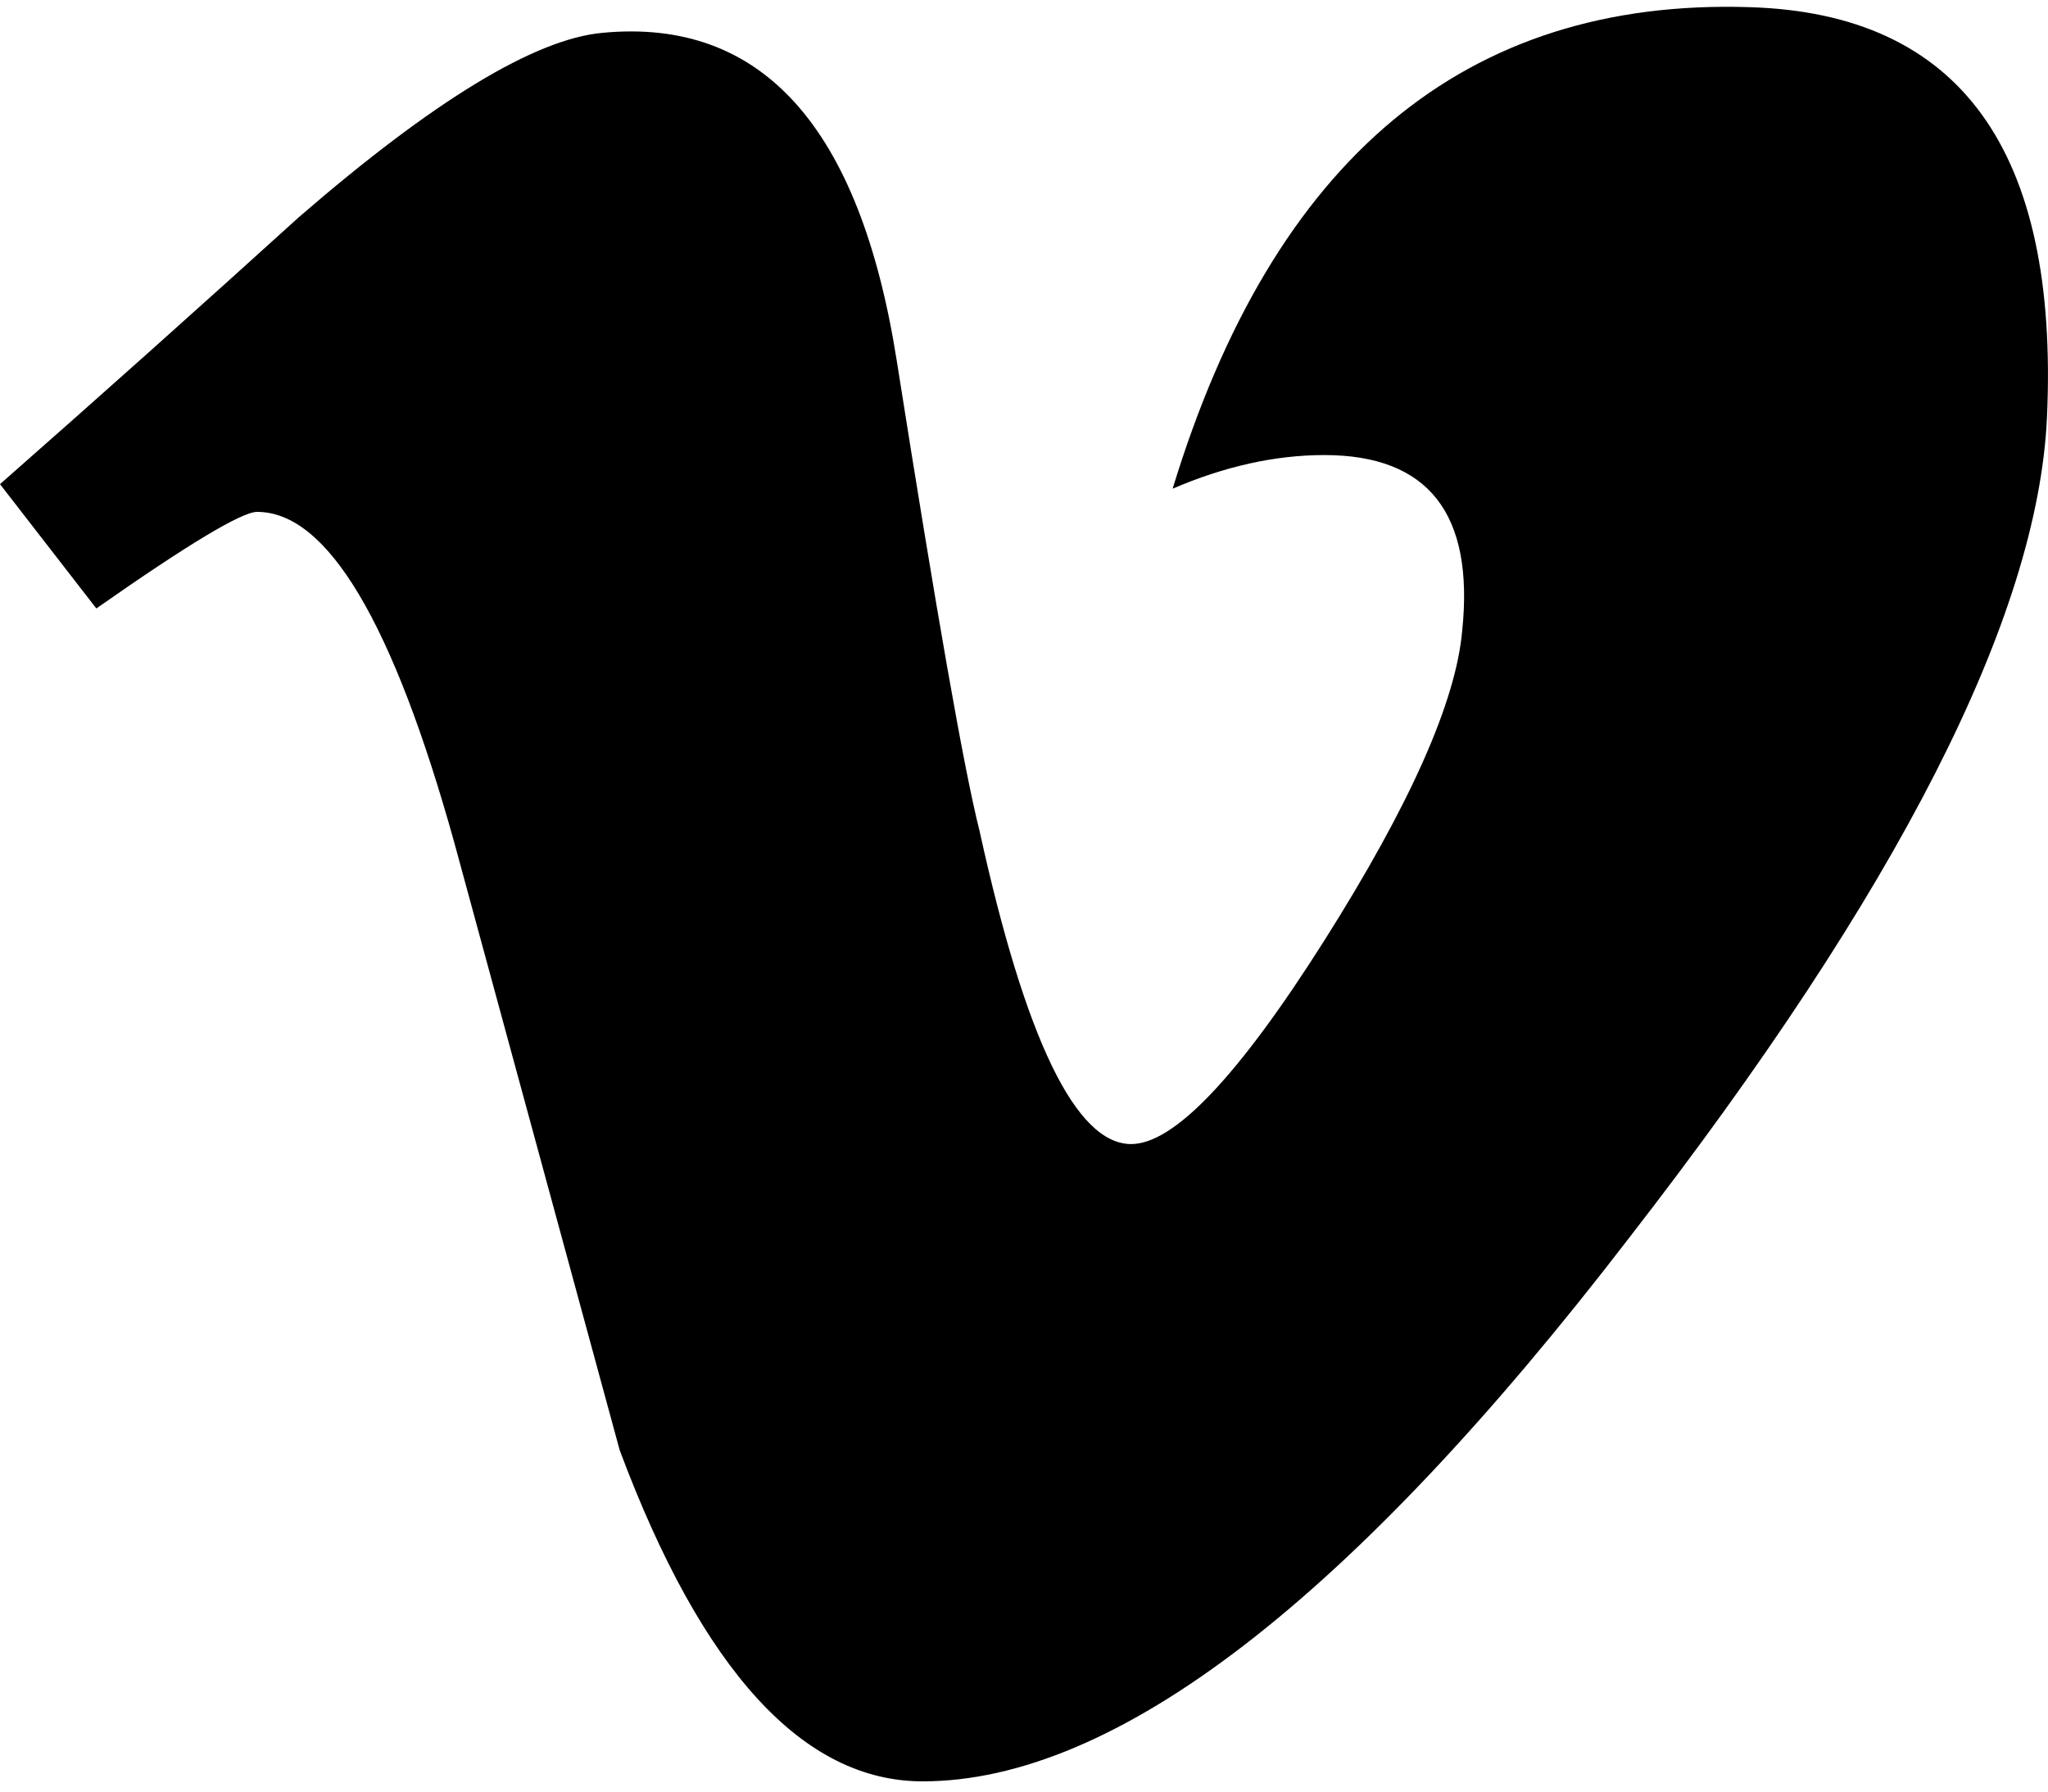
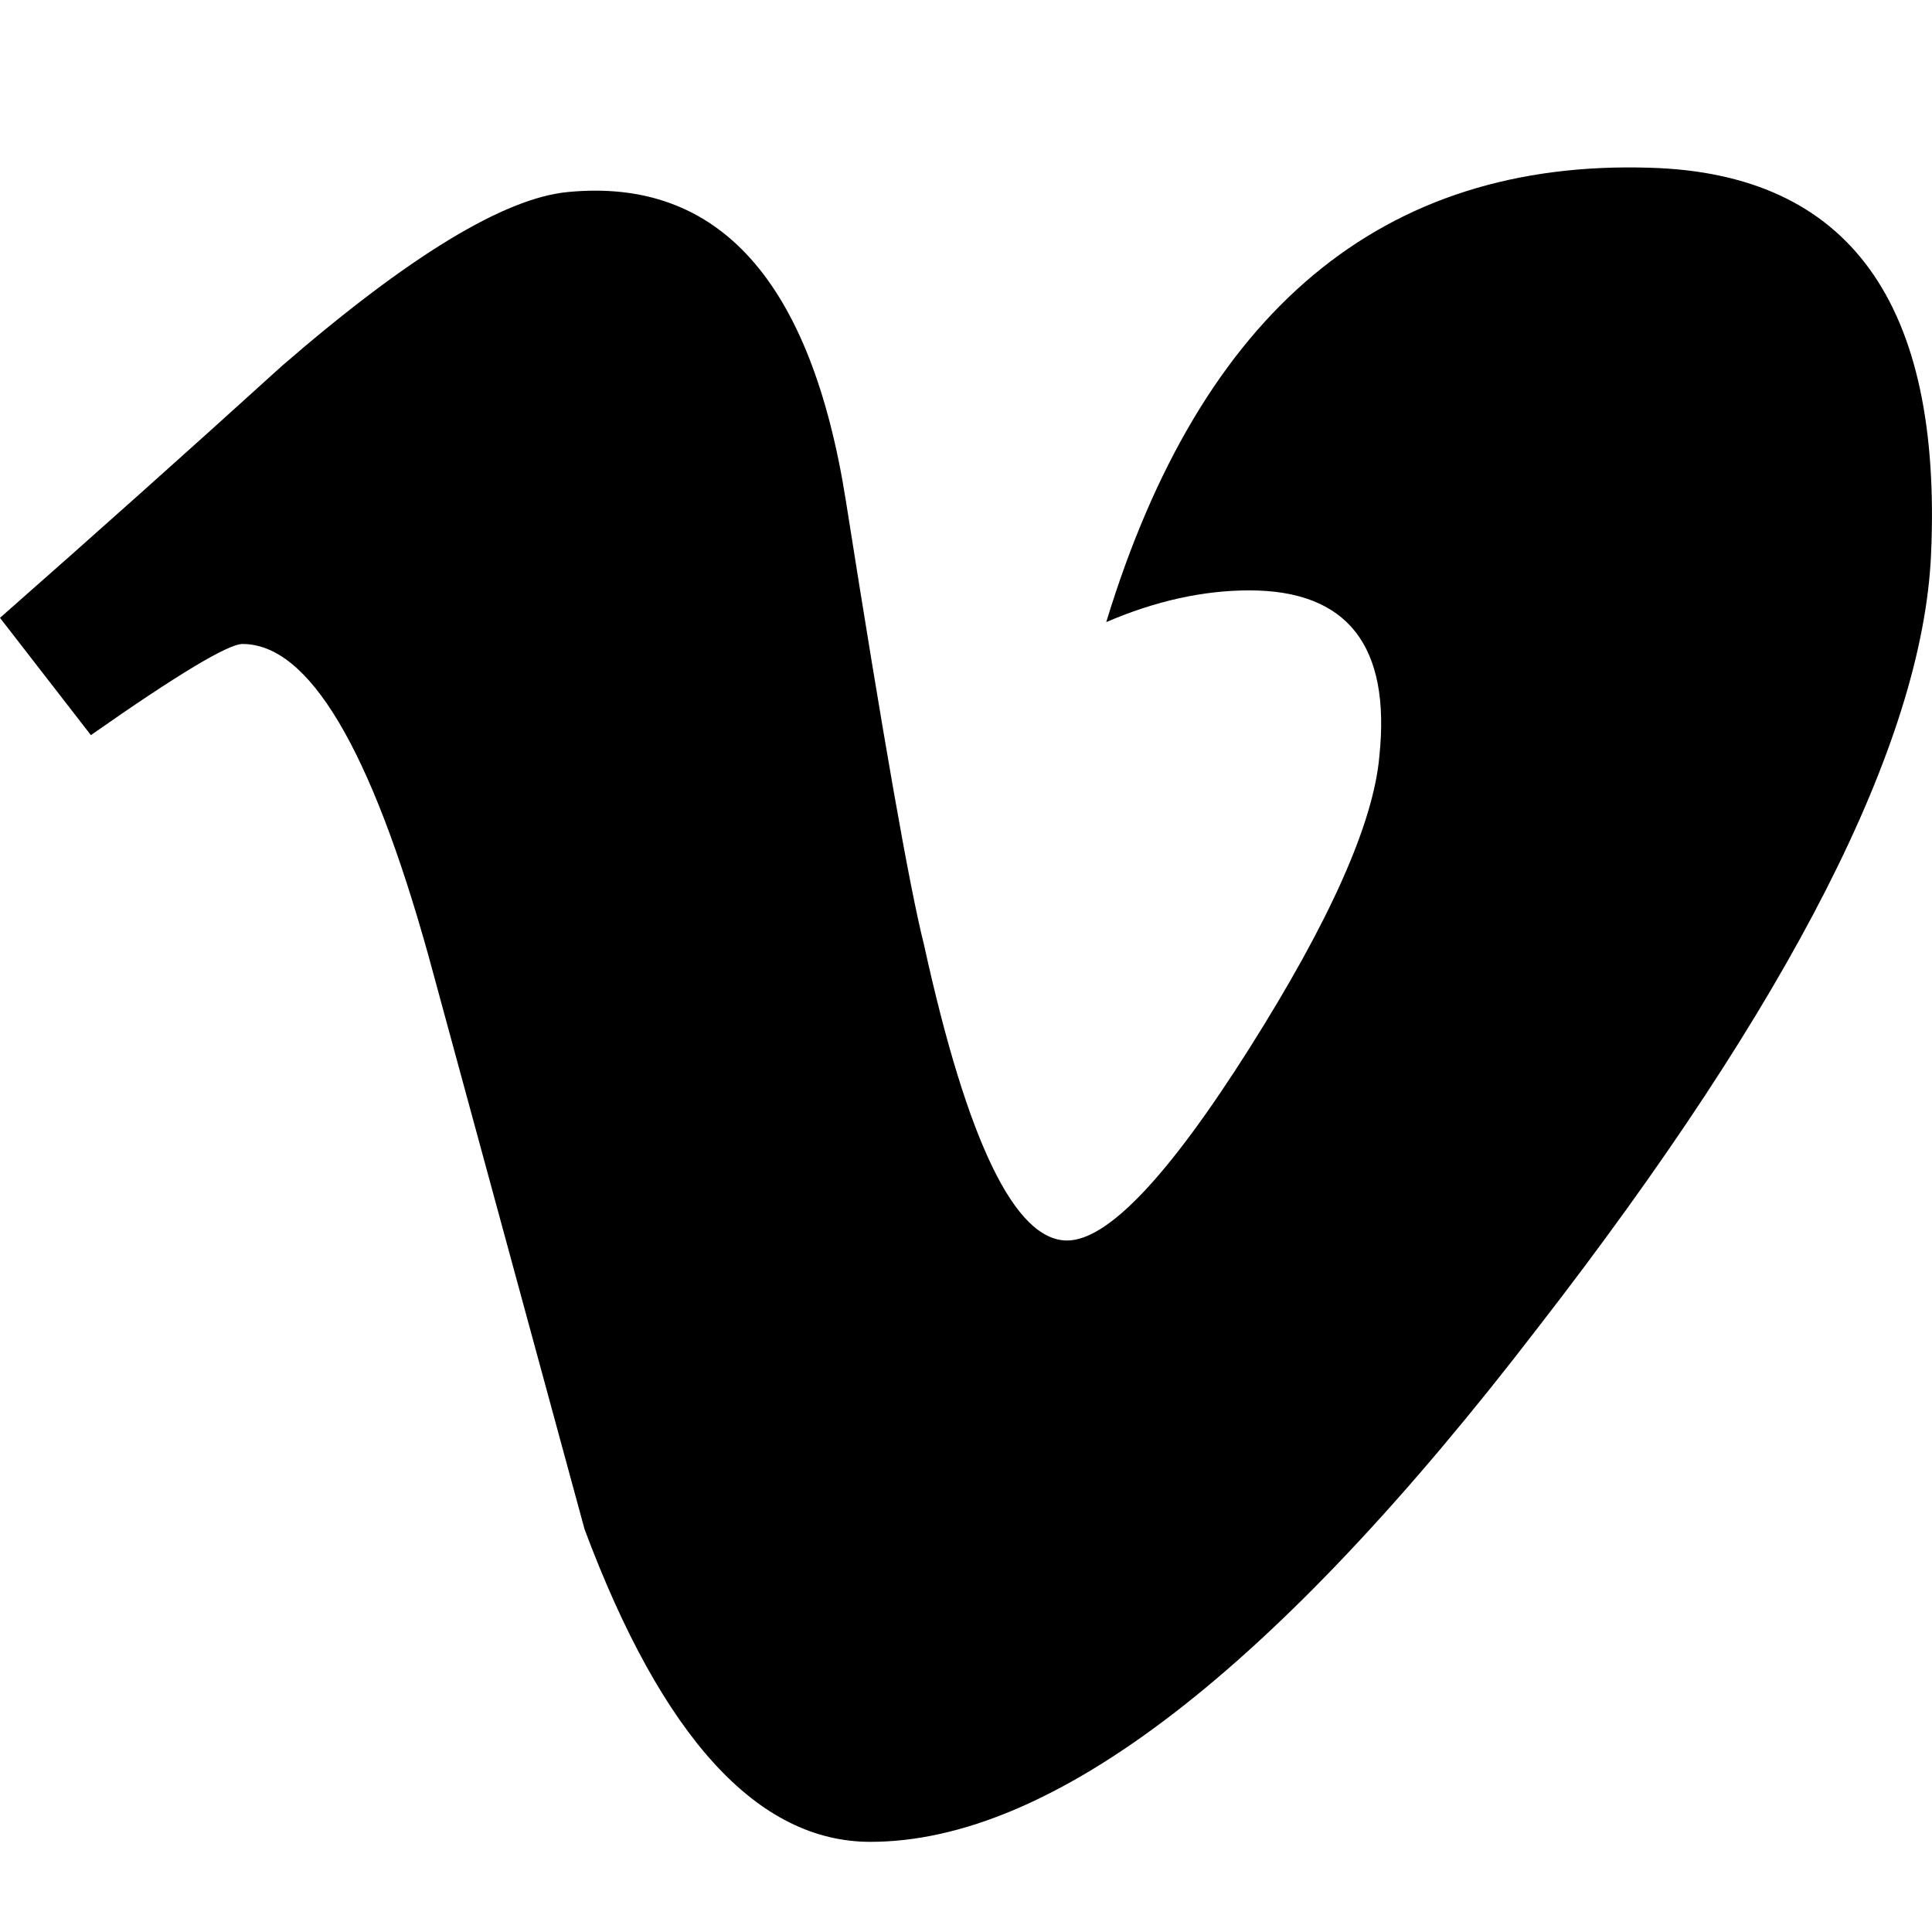
- <svg xmlns="http://www.w3.org/2000/svg" width="24" height="21" viewBox="0 0 24 21">
-   <path d="M23.988 4.892c-.107 2.34-1.738 5.546-4.894 9.614-3.263 4.25-6.024 6.374-8.282 6.374-1.399 0-2.583-1.294-3.55-3.882L5.325 9.881C4.606 7.295 3.836 6 3.013 6c-.18 0-.808.378-1.884 1.132L0 5.675a305.372 305.372 0 003.503-3.13C5.083 1.177 6.268.458 7.058.385c1.868-.18 3.018 1.1 3.45 3.838.466 2.955.788 4.792.97 5.512.538 2.45 1.13 3.675 1.778 3.675.502 0 1.257-.795 2.263-2.385 1.005-1.59 1.543-2.8 1.616-3.631.143-1.372-.396-2.06-1.616-2.06-.575 0-1.167.132-1.777.394 1.18-3.87 3.433-5.75 6.76-5.644 2.466.073 3.628 1.675 3.486 4.808" fill="#000" fill-rule="evenodd" />
+ <svg xmlns="http://www.w3.org/2000/svg" width="24" height="24" viewBox="0 0 24 24">
+   <path d="M23.988 6.892c-.107 2.34-1.738 5.546-4.894 9.614-3.263 4.25-6.024 6.374-8.282 6.374-1.399 0-2.583-1.294-3.55-3.882l-1.937-7.117C4.606 9.295 3.836 8 3.013 8c-.18 0-.808.378-1.884 1.132L0 7.675a305.372 305.372 0 003.503-3.13c1.58-1.368 2.765-2.087 3.555-2.16 1.868-.18 3.018 1.1 3.45 3.838.466 2.955.788 4.792.97 5.512.538 2.45 1.13 3.675 1.778 3.675.502 0 1.257-.795 2.263-2.385 1.005-1.59 1.543-2.8 1.616-3.631.143-1.372-.396-2.06-1.616-2.06-.575 0-1.167.132-1.777.394 1.18-3.87 3.433-5.75 6.76-5.644 2.466.073 3.628 1.675 3.486 4.808" fill="#000" fill-rule="evenodd" />
</svg>
